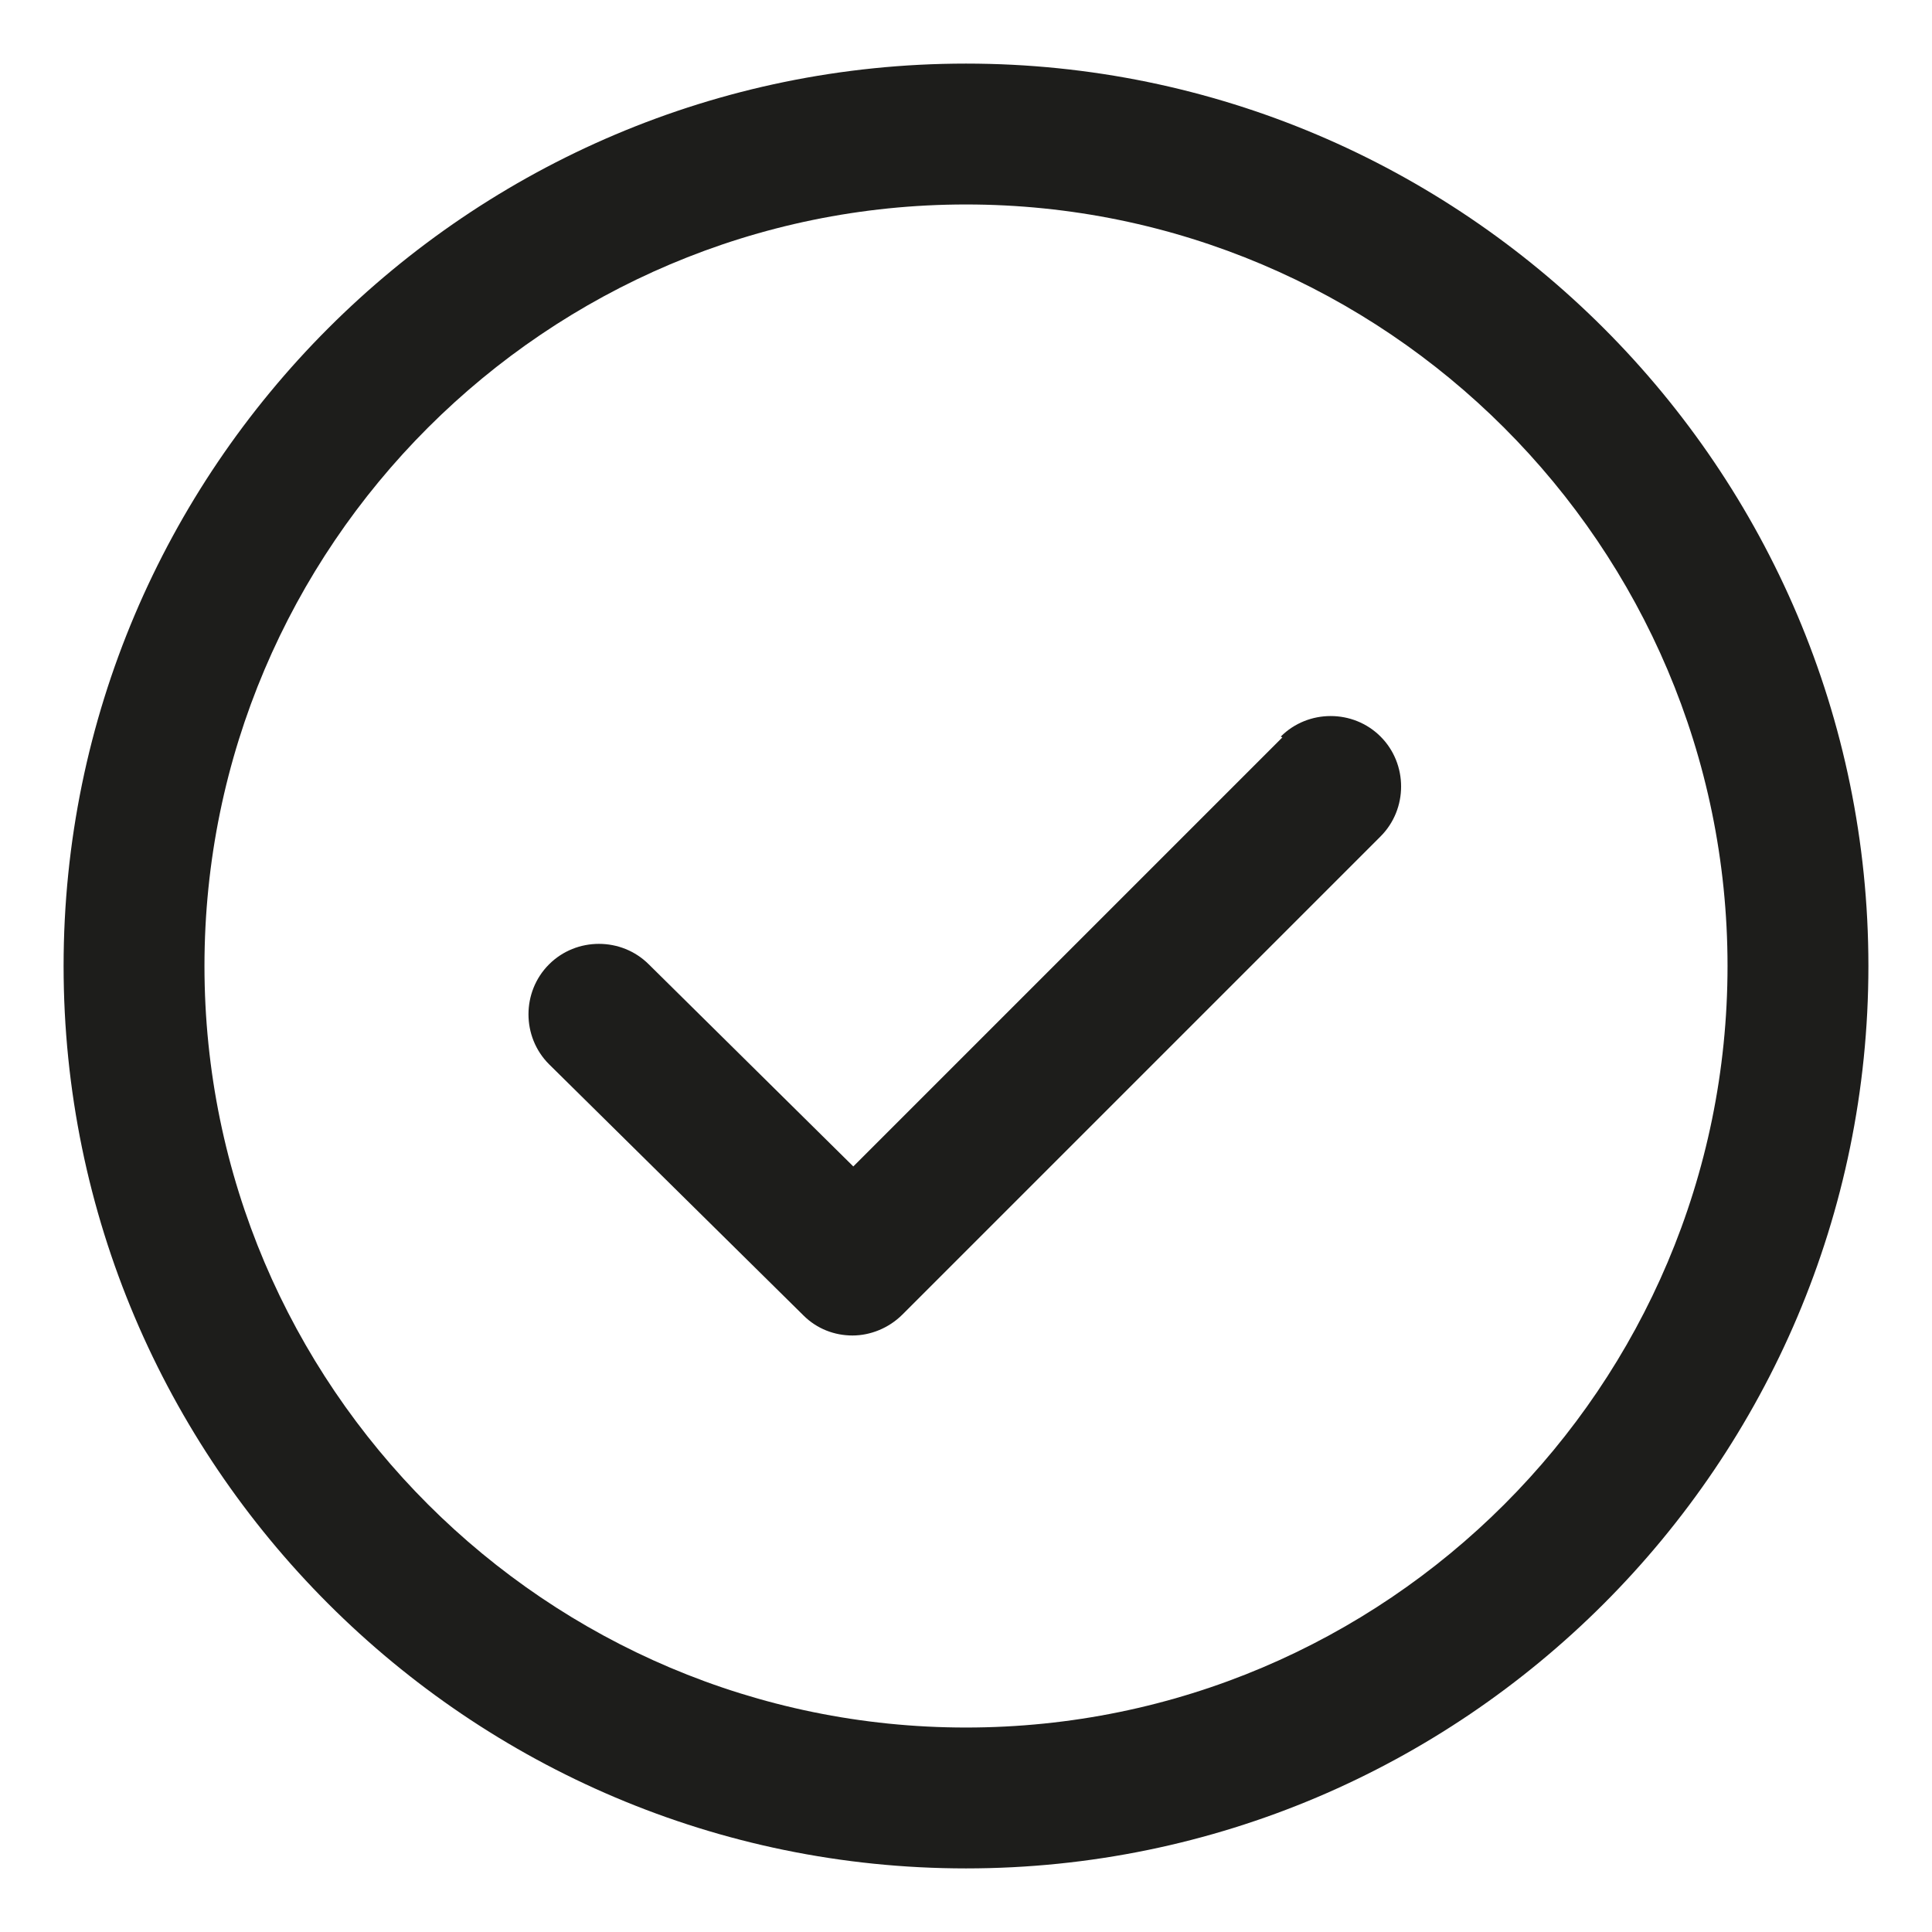
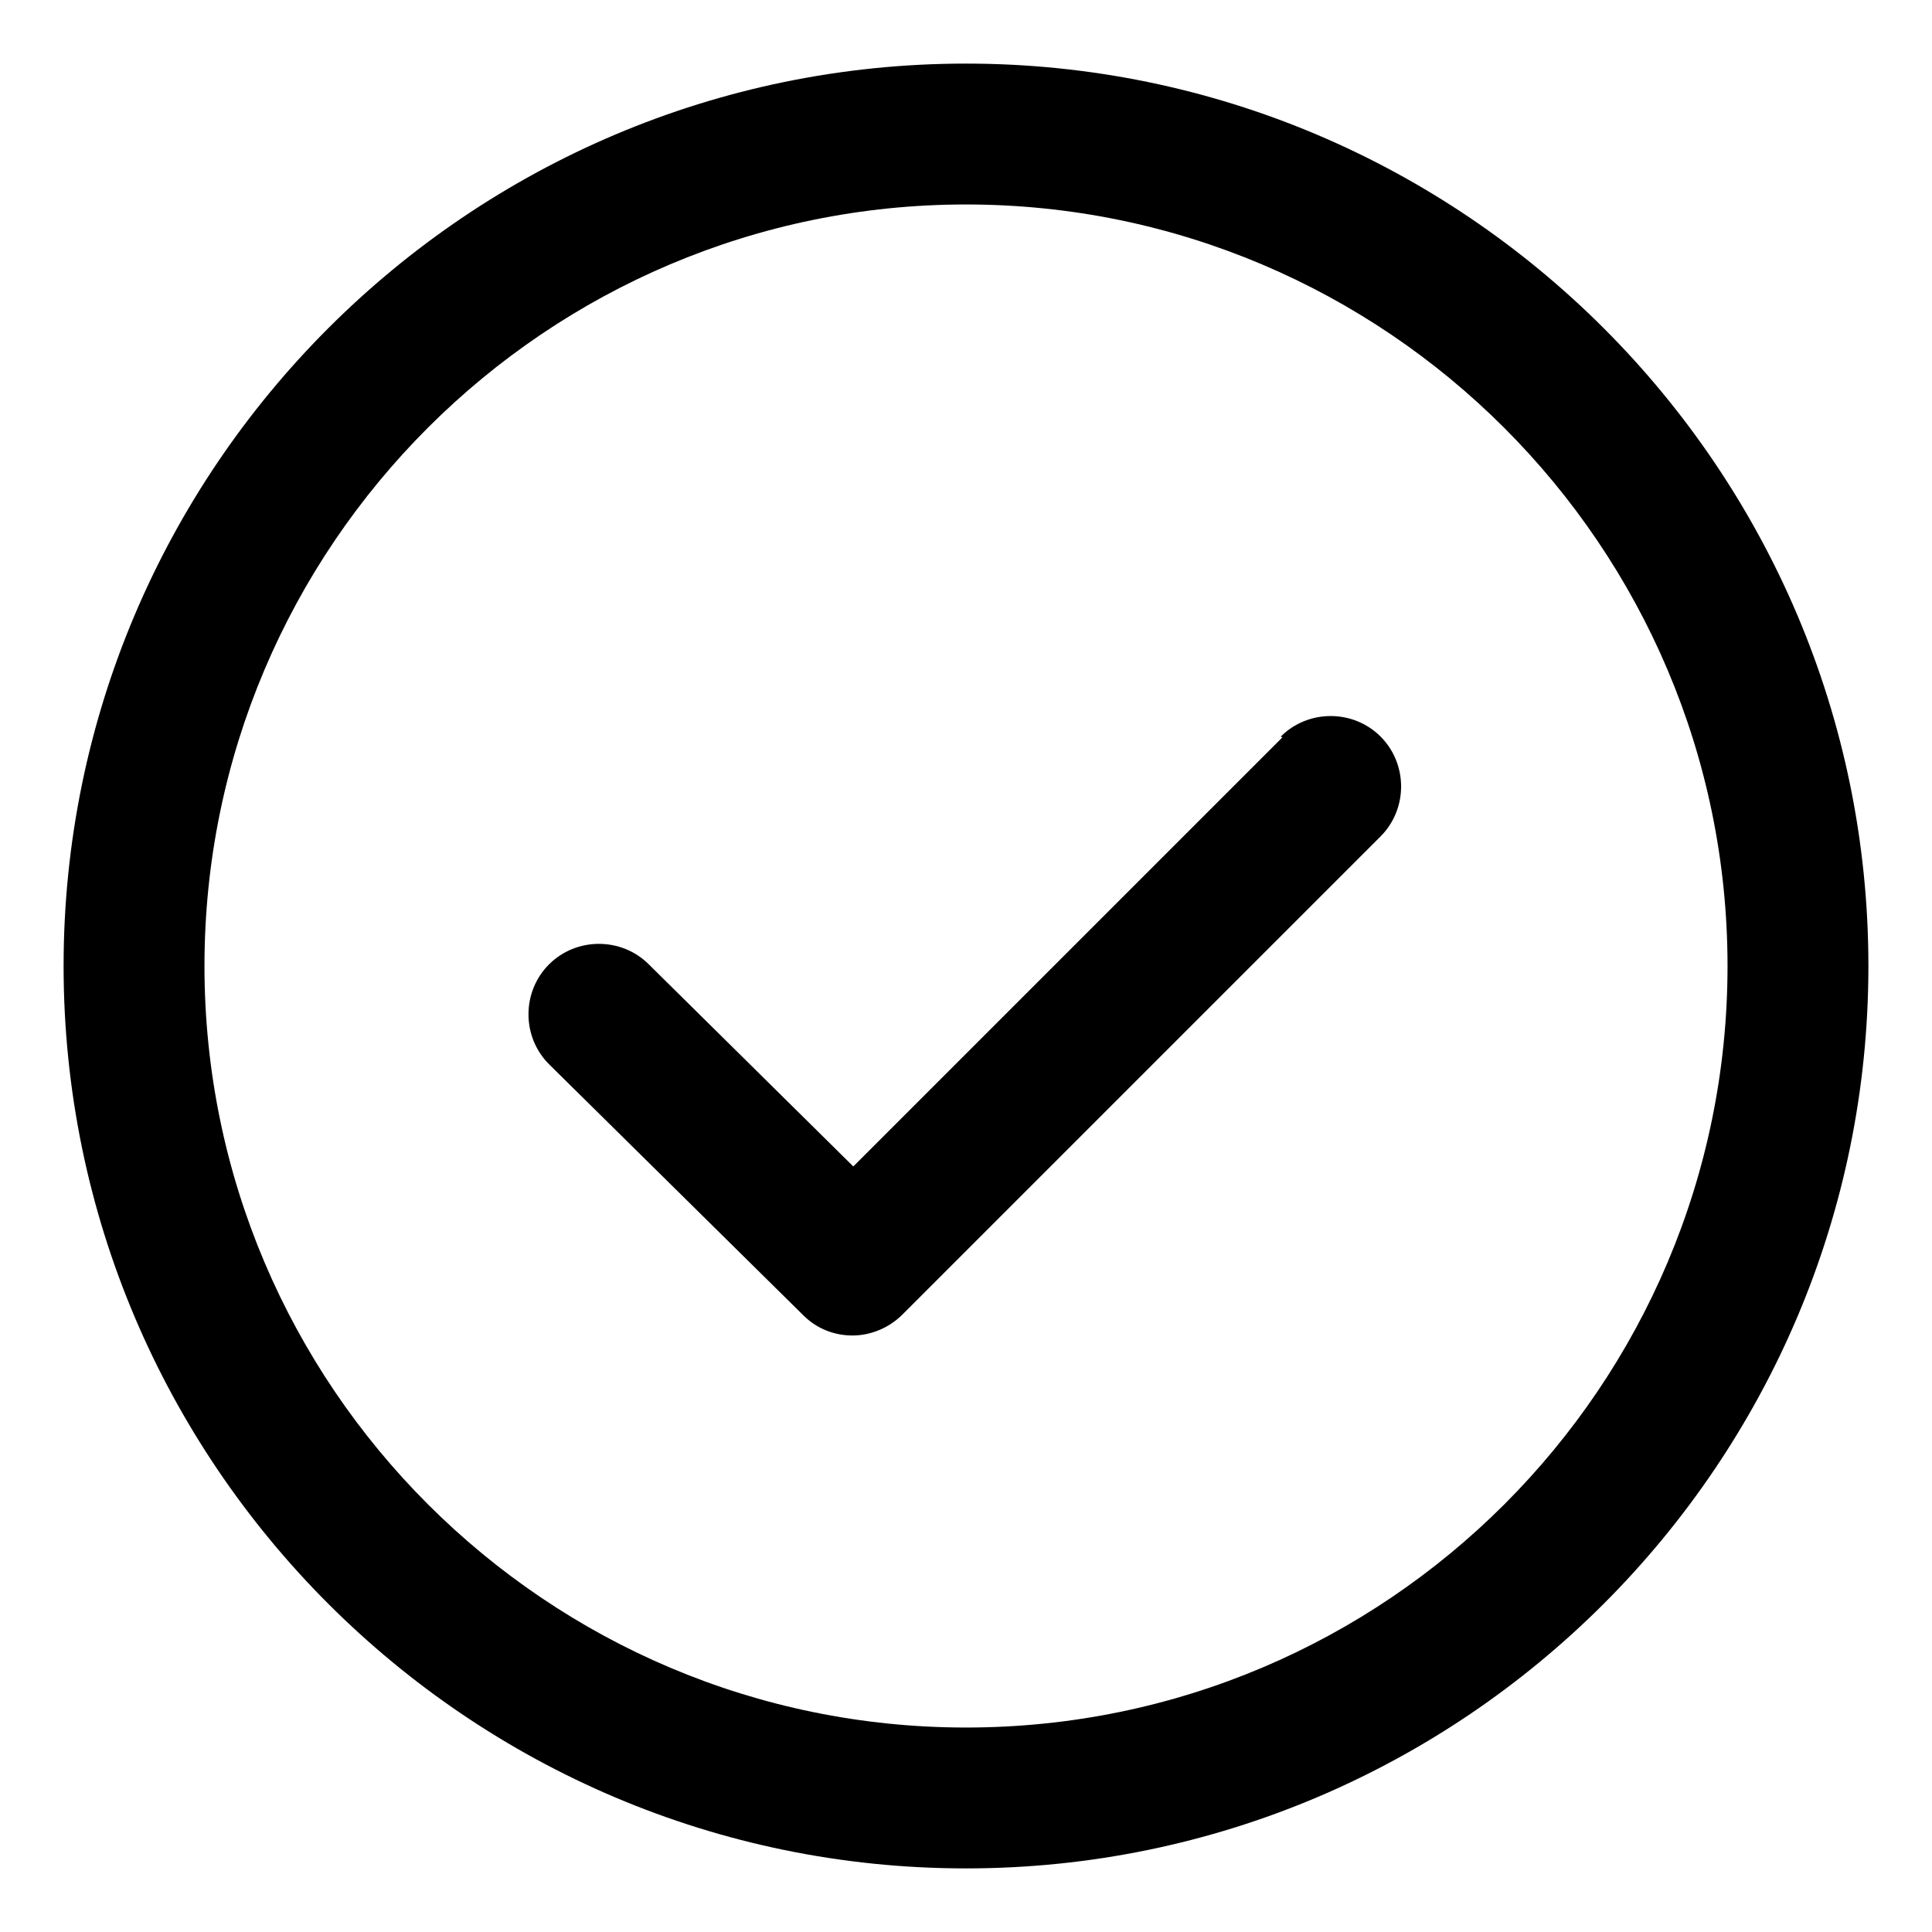
<svg xmlns="http://www.w3.org/2000/svg" id="Lager_1" data-name="Lager 1" viewBox="0 0 24 24">
-   <path d="M12,.79C5.82.79.79,5.82.79,12s5.03,11.21,11.21,11.21,11.21-5.03,11.21-11.21S18.18.79,12,.79ZM12,21.46c-5.21,0-9.46-4.24-9.46-9.46S6.79,2.54,12,2.54s9.46,4.24,9.46,9.46-4.24,9.46-9.46,9.46Z" fill="#1d1d1b" />
-   <path d="M15.93,9.16l-5.33,5.33-2.54-2.51c-.34-.34-.9-.34-1.24,0-.34.34-.34.9,0,1.24l3.16,3.12c.17.17.39.25.61.25s.45-.09.62-.26l5.94-5.94c.34-.34.34-.9,0-1.24s-.9-.34-1.24,0Z" fill="#1d1d1b" />
+   <path d="M12,.79C5.82.79.79,5.82.79,12s5.03,11.21,11.21,11.21,11.21-5.03,11.21-11.21S18.18.79,12,.79ZM12,21.46c-5.21,0-9.46-4.24-9.46-9.46S6.79,2.54,12,2.54s9.46,4.24,9.46,9.46-4.24,9.46-9.46,9.46Z" />
+   <path d="M15.93,9.16l-5.33,5.33-2.54-2.51c-.34-.34-.9-.34-1.24,0-.34.34-.34.9,0,1.24l3.16,3.12c.17.17.39.25.61.25s.45-.09.62-.26l5.94-5.94c.34-.34.34-.9,0-1.24s-.9-.34-1.24,0Z" />
</svg>
